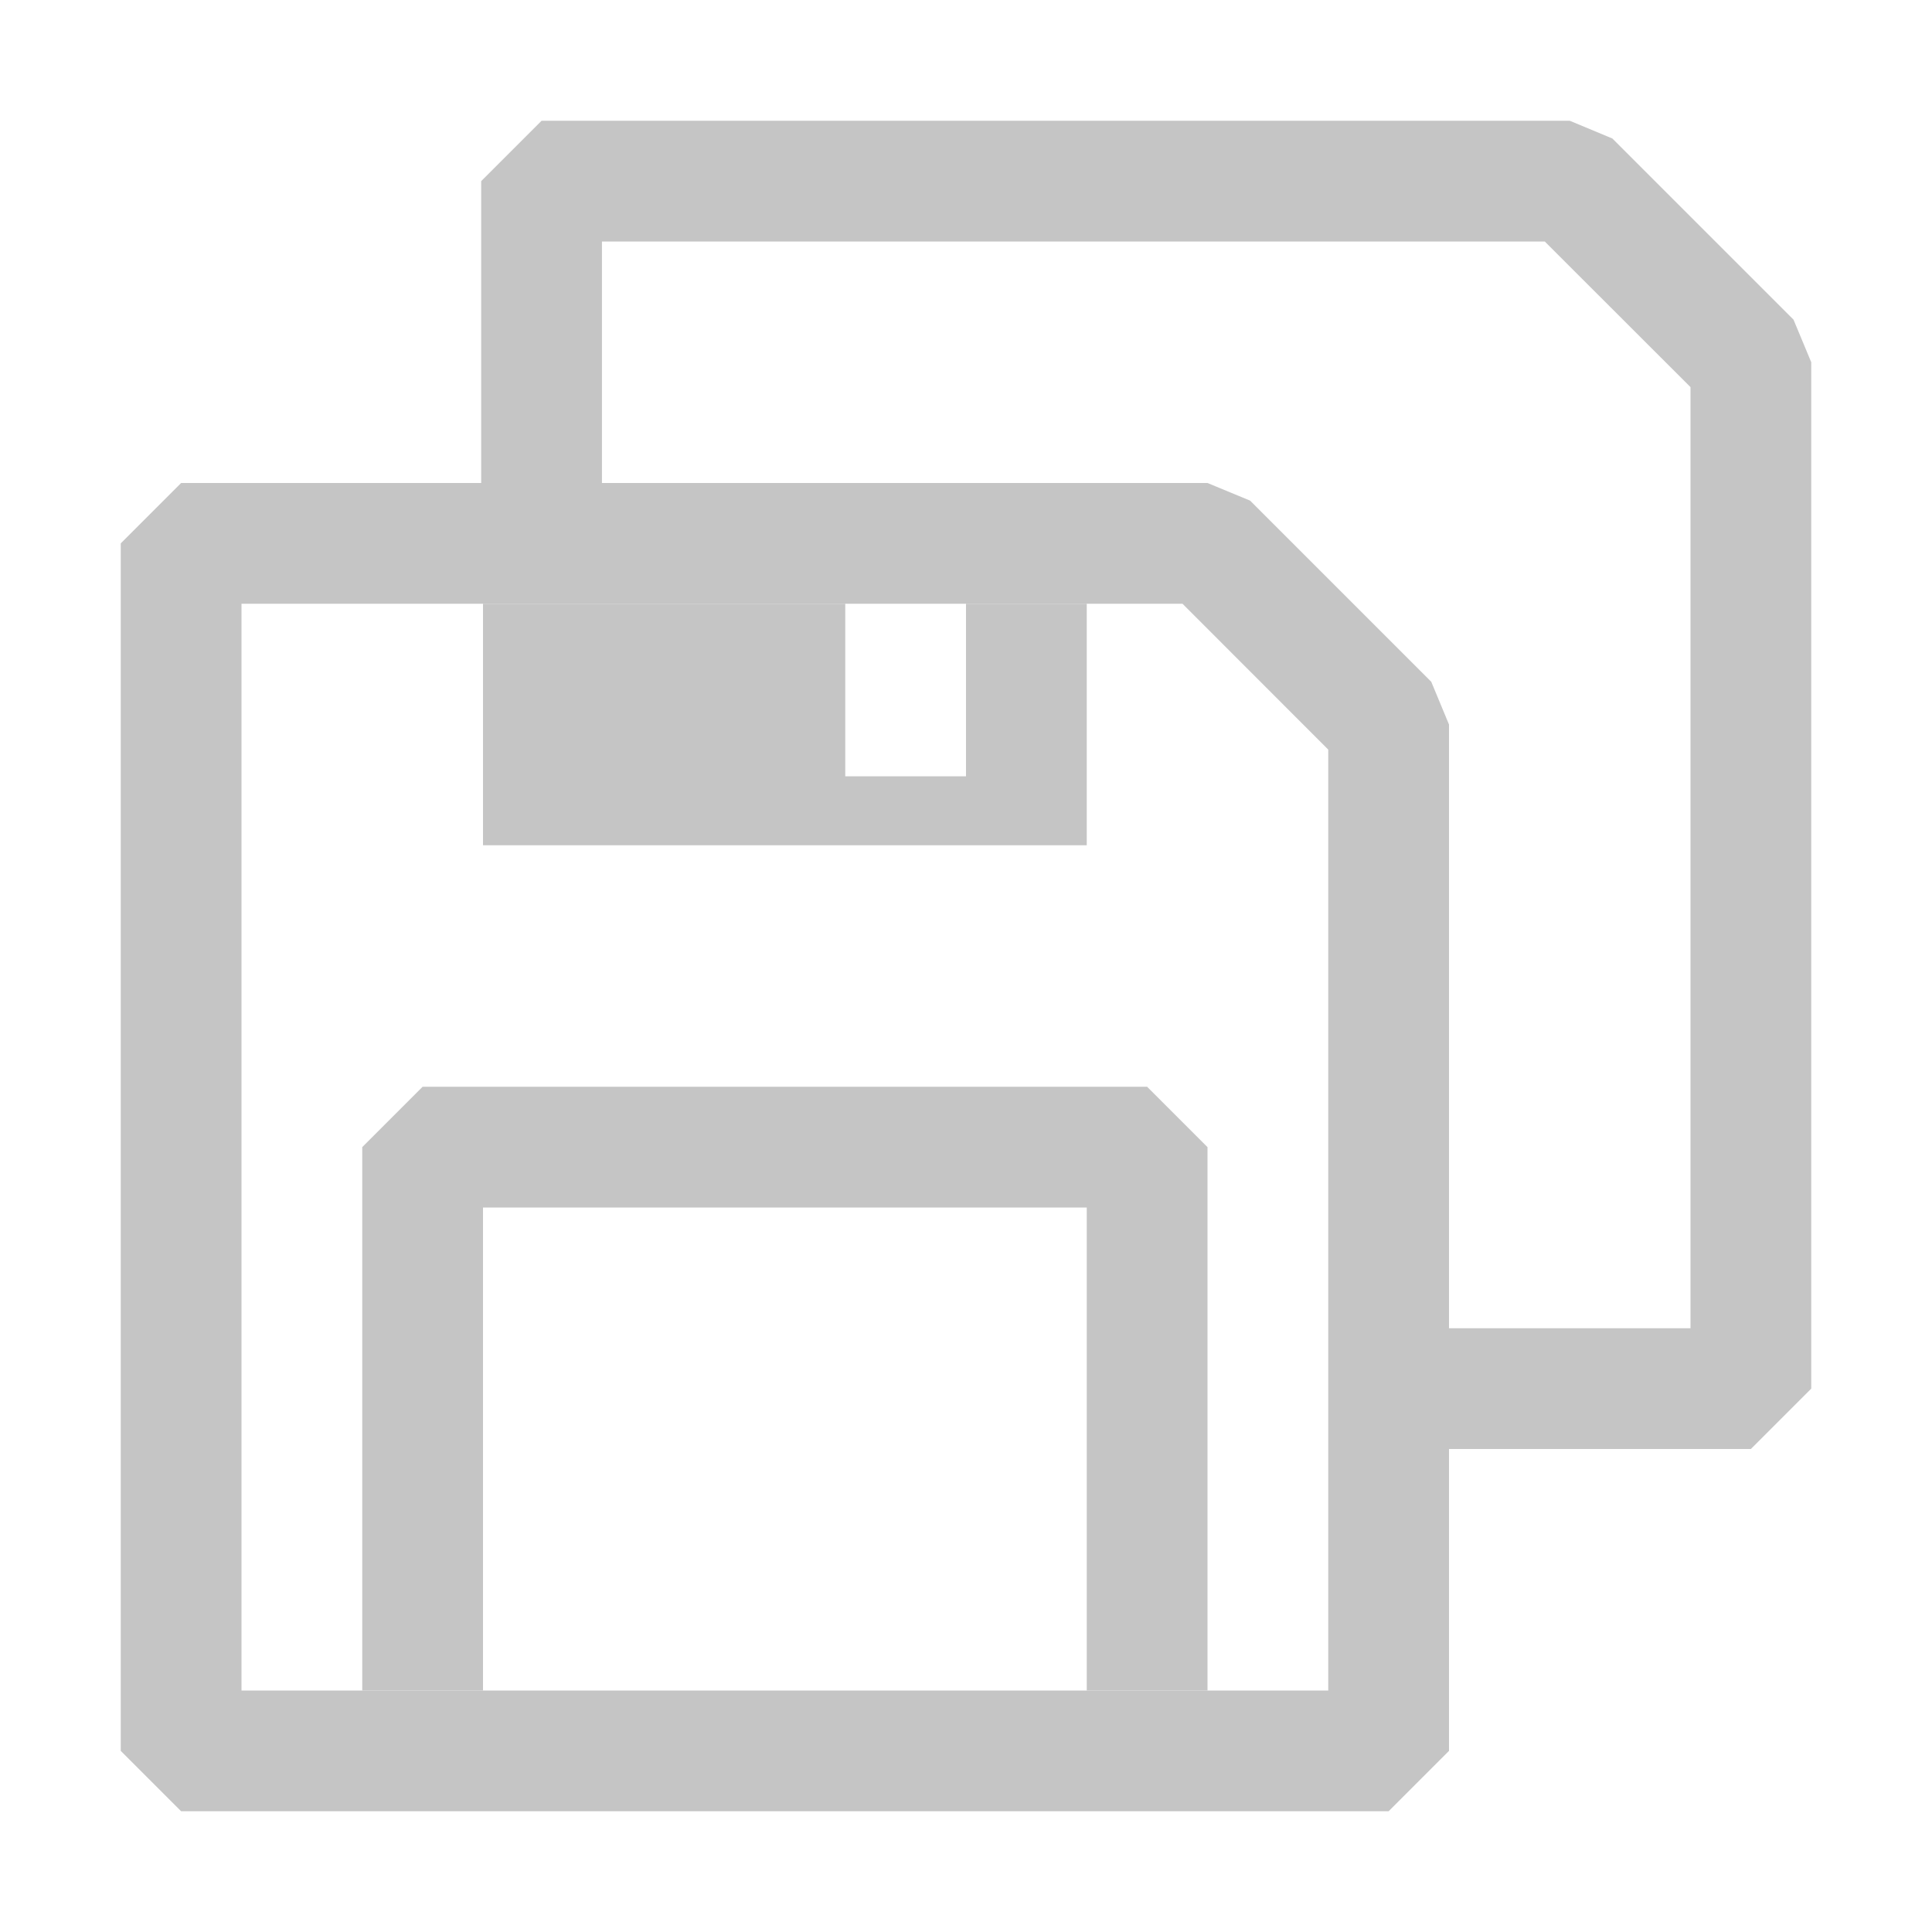
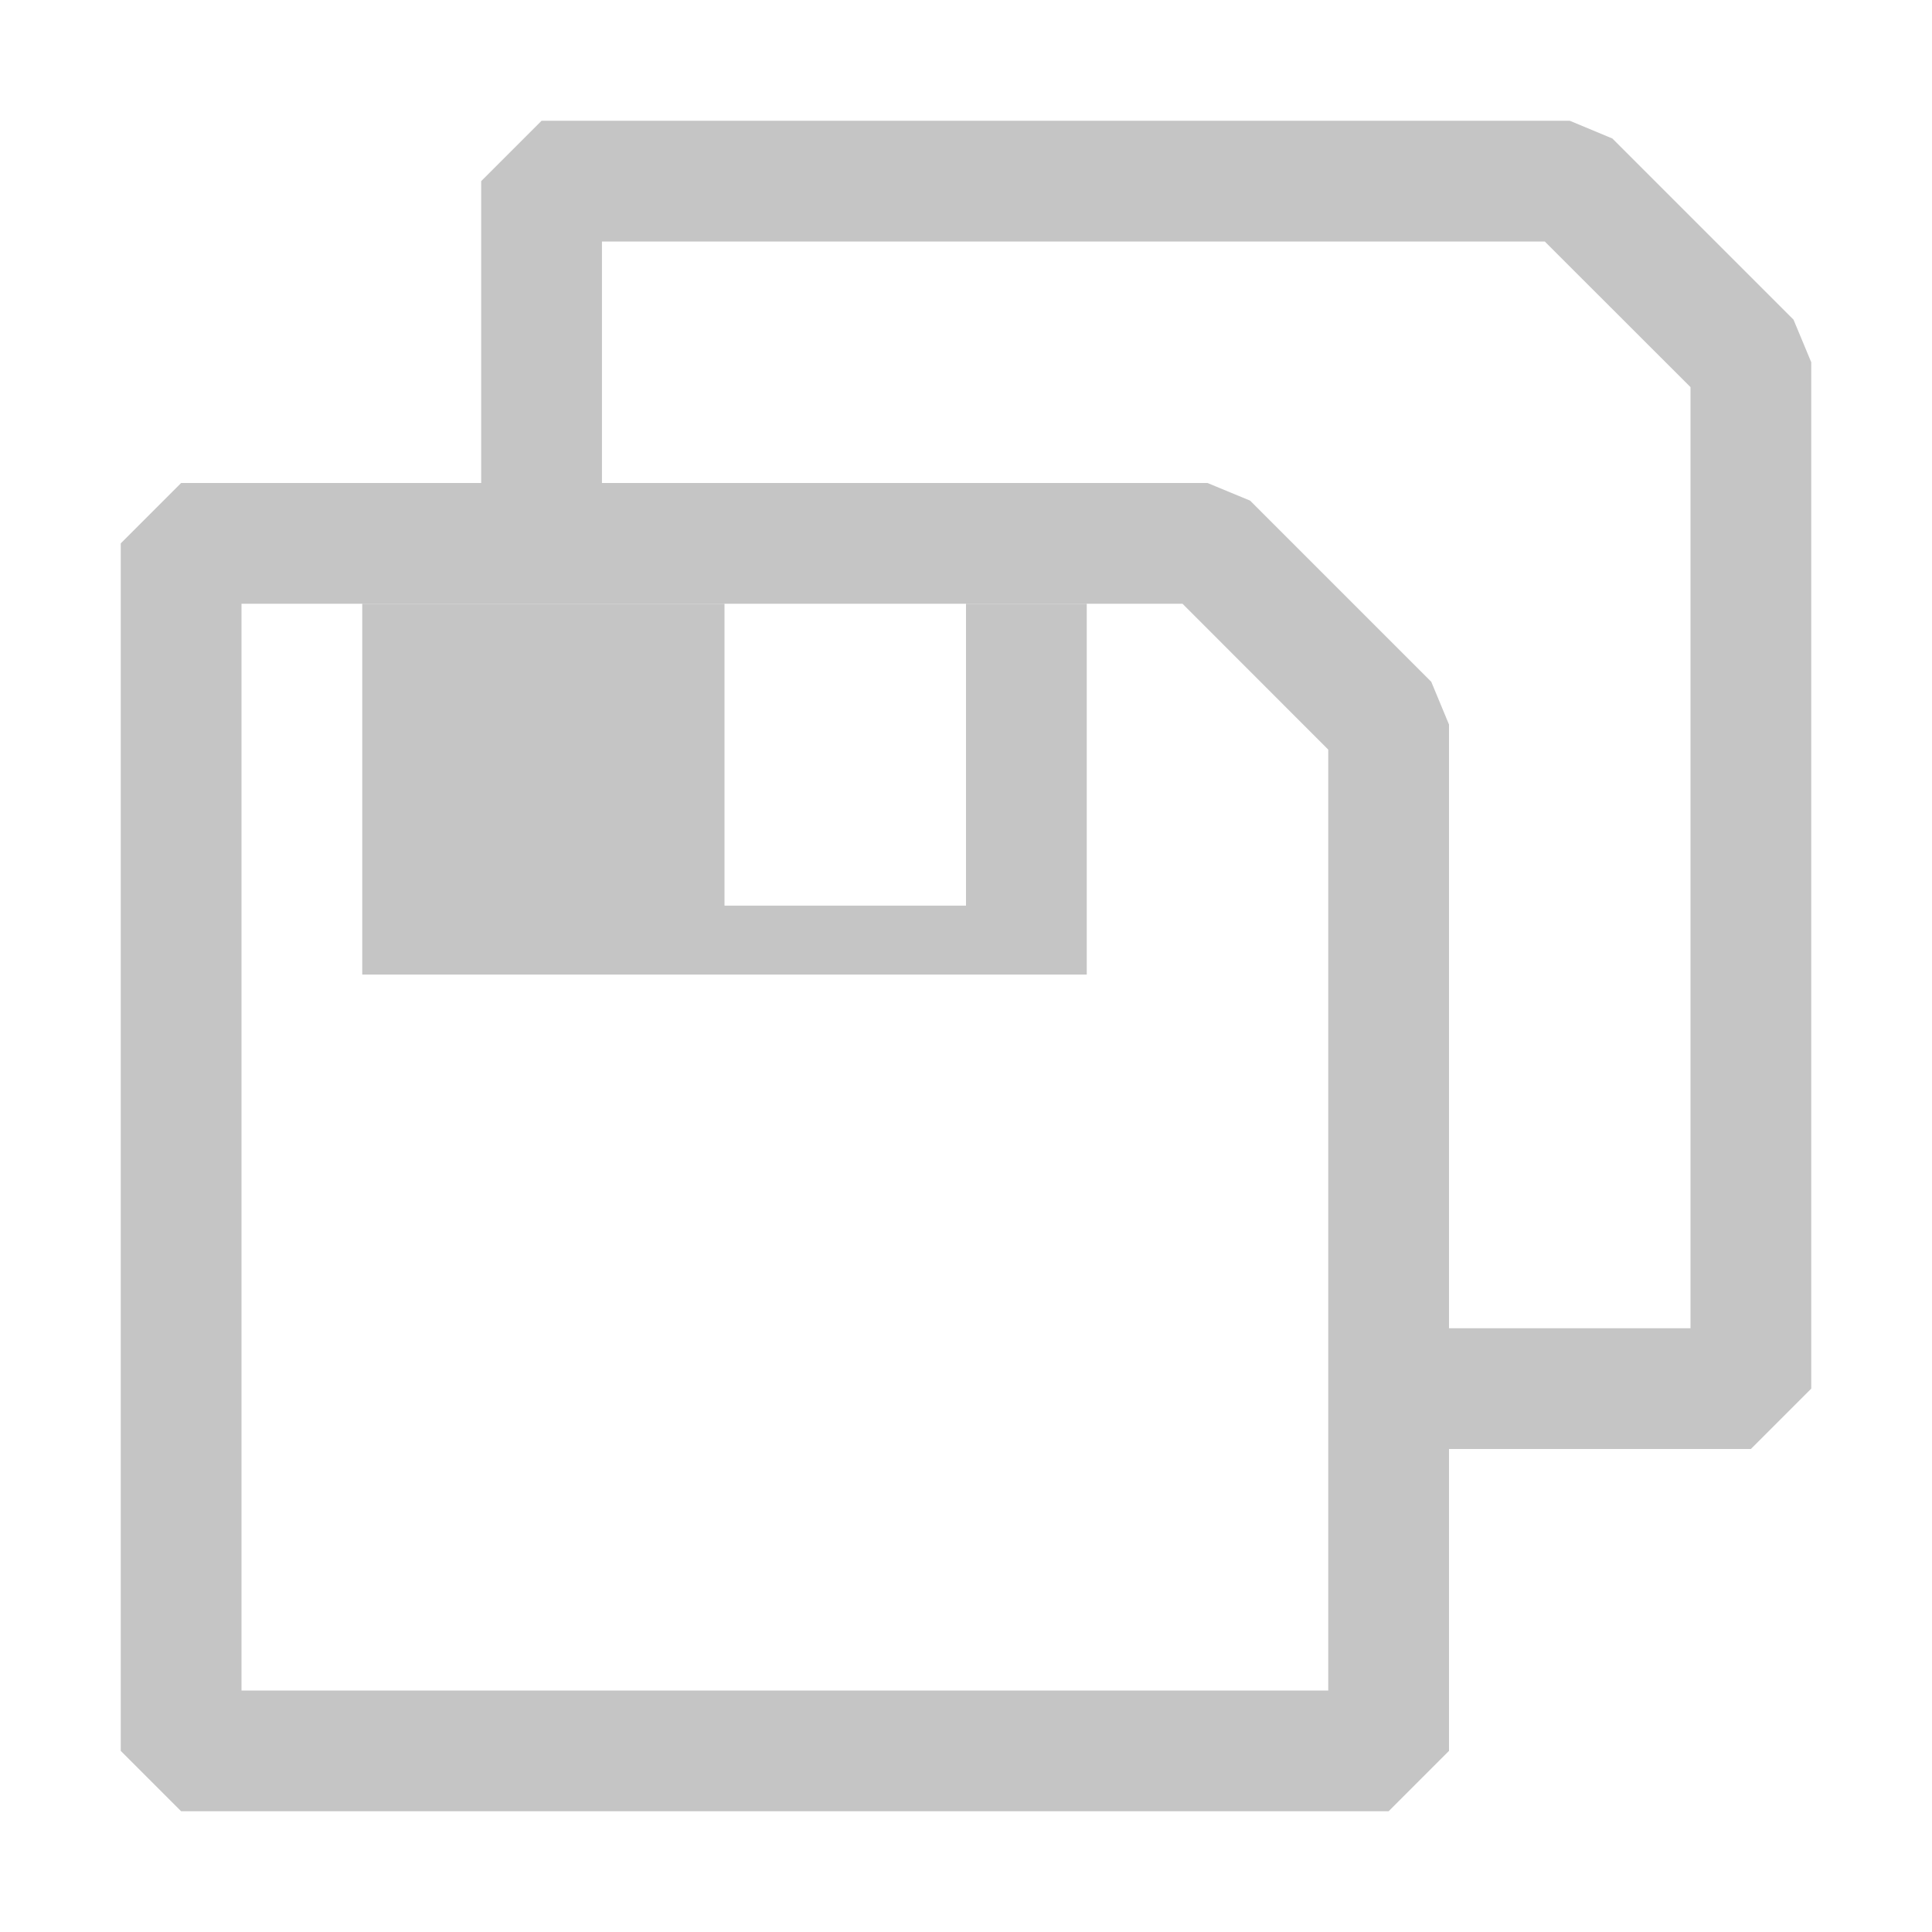
<svg xmlns="http://www.w3.org/2000/svg" width="16" height="16" viewBox="0 0 16 16" fill="none">
  <path d="M15 3V11.5L14.5 12H11.985V11H14V3.206L12.793 2H4.985V4H3.985V1.5L4.485 1H13L13.353 1.147L14.853 2.647L15 3Z" fill="#C5C5C5" />
  <path d="M11.853 5.646L10.353 4.146L10 4H1.5L1 4.5V14.5L1.5 15H11.5L12 14.5V6L11.853 5.646ZM11 14H2V5H9.793L11 6.208V14Z" fill="#C5C5C5" />
-   <path d="M10 9.5V14H9V10H4V14H3V9.5L3.5 9H9.5L10 9.5Z" fill="#C5C5C5" />
-   <path d="M9 5V7H4V5H7V6.429H8V5H9Z" fill="#C5C5C5" />
+   <path d="M9 5V8.071H3V5H6V7.5H8V5H9Z" fill="#C5C5C5" />
</svg>
